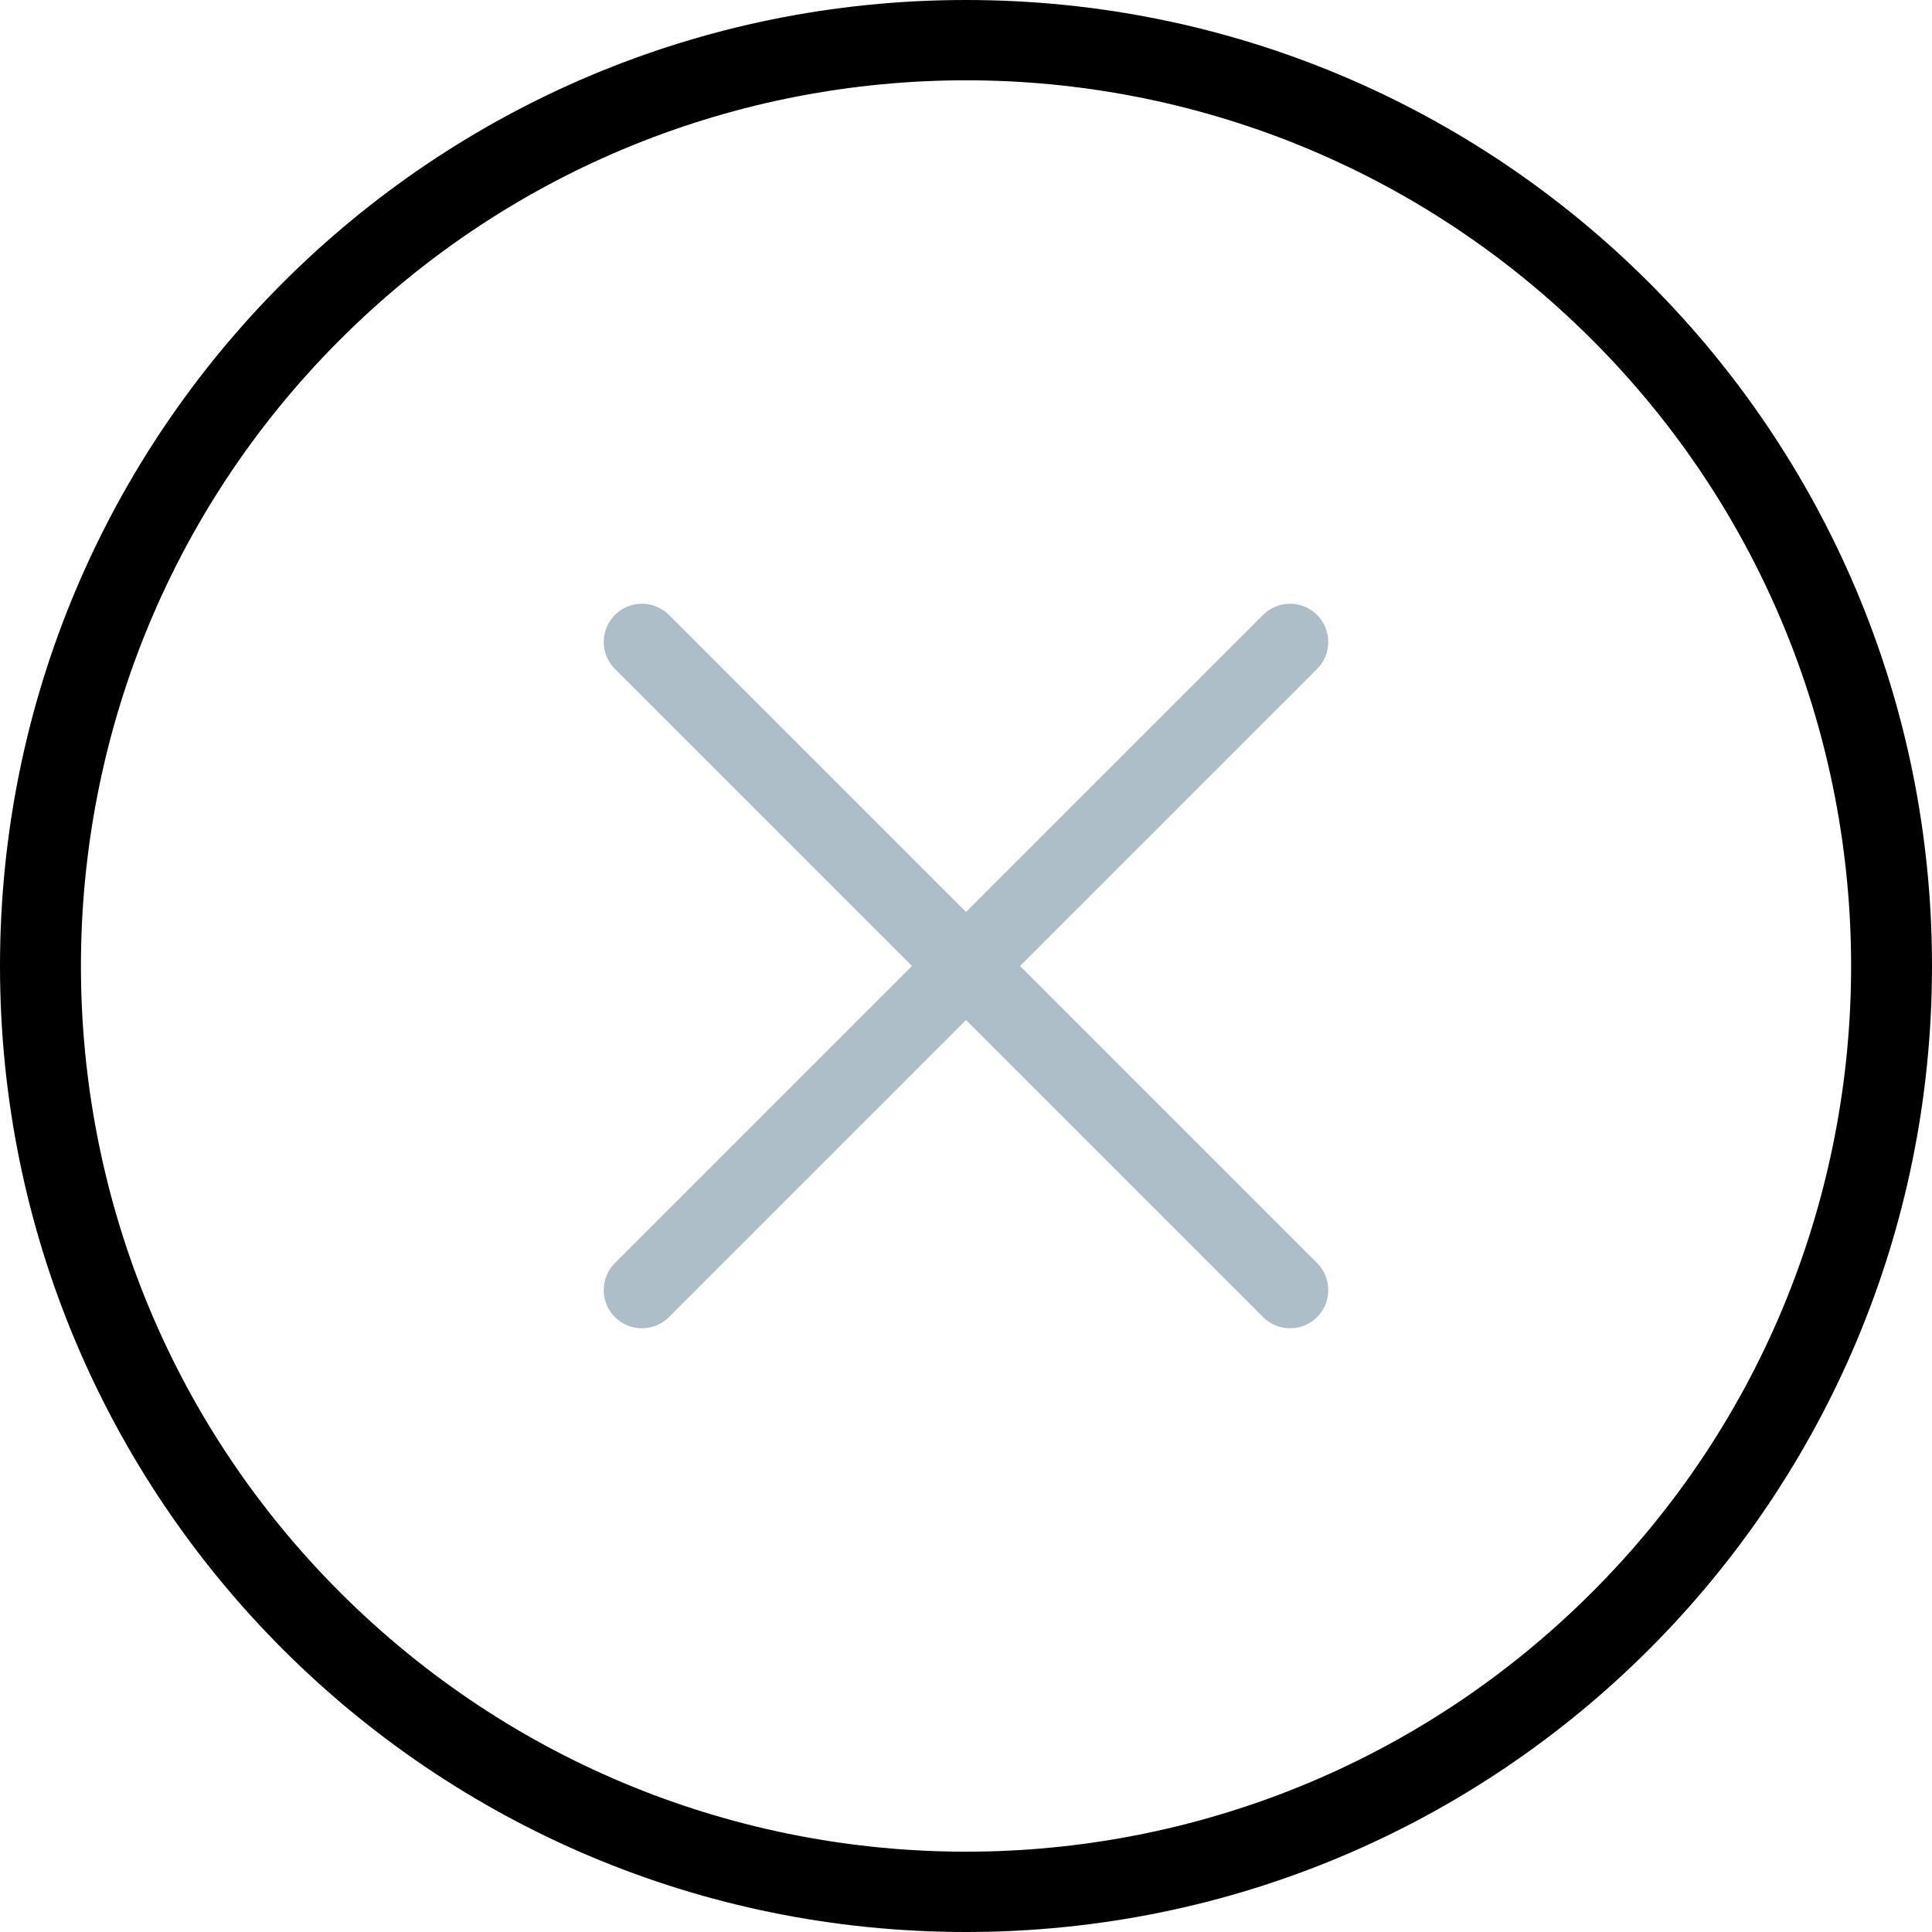
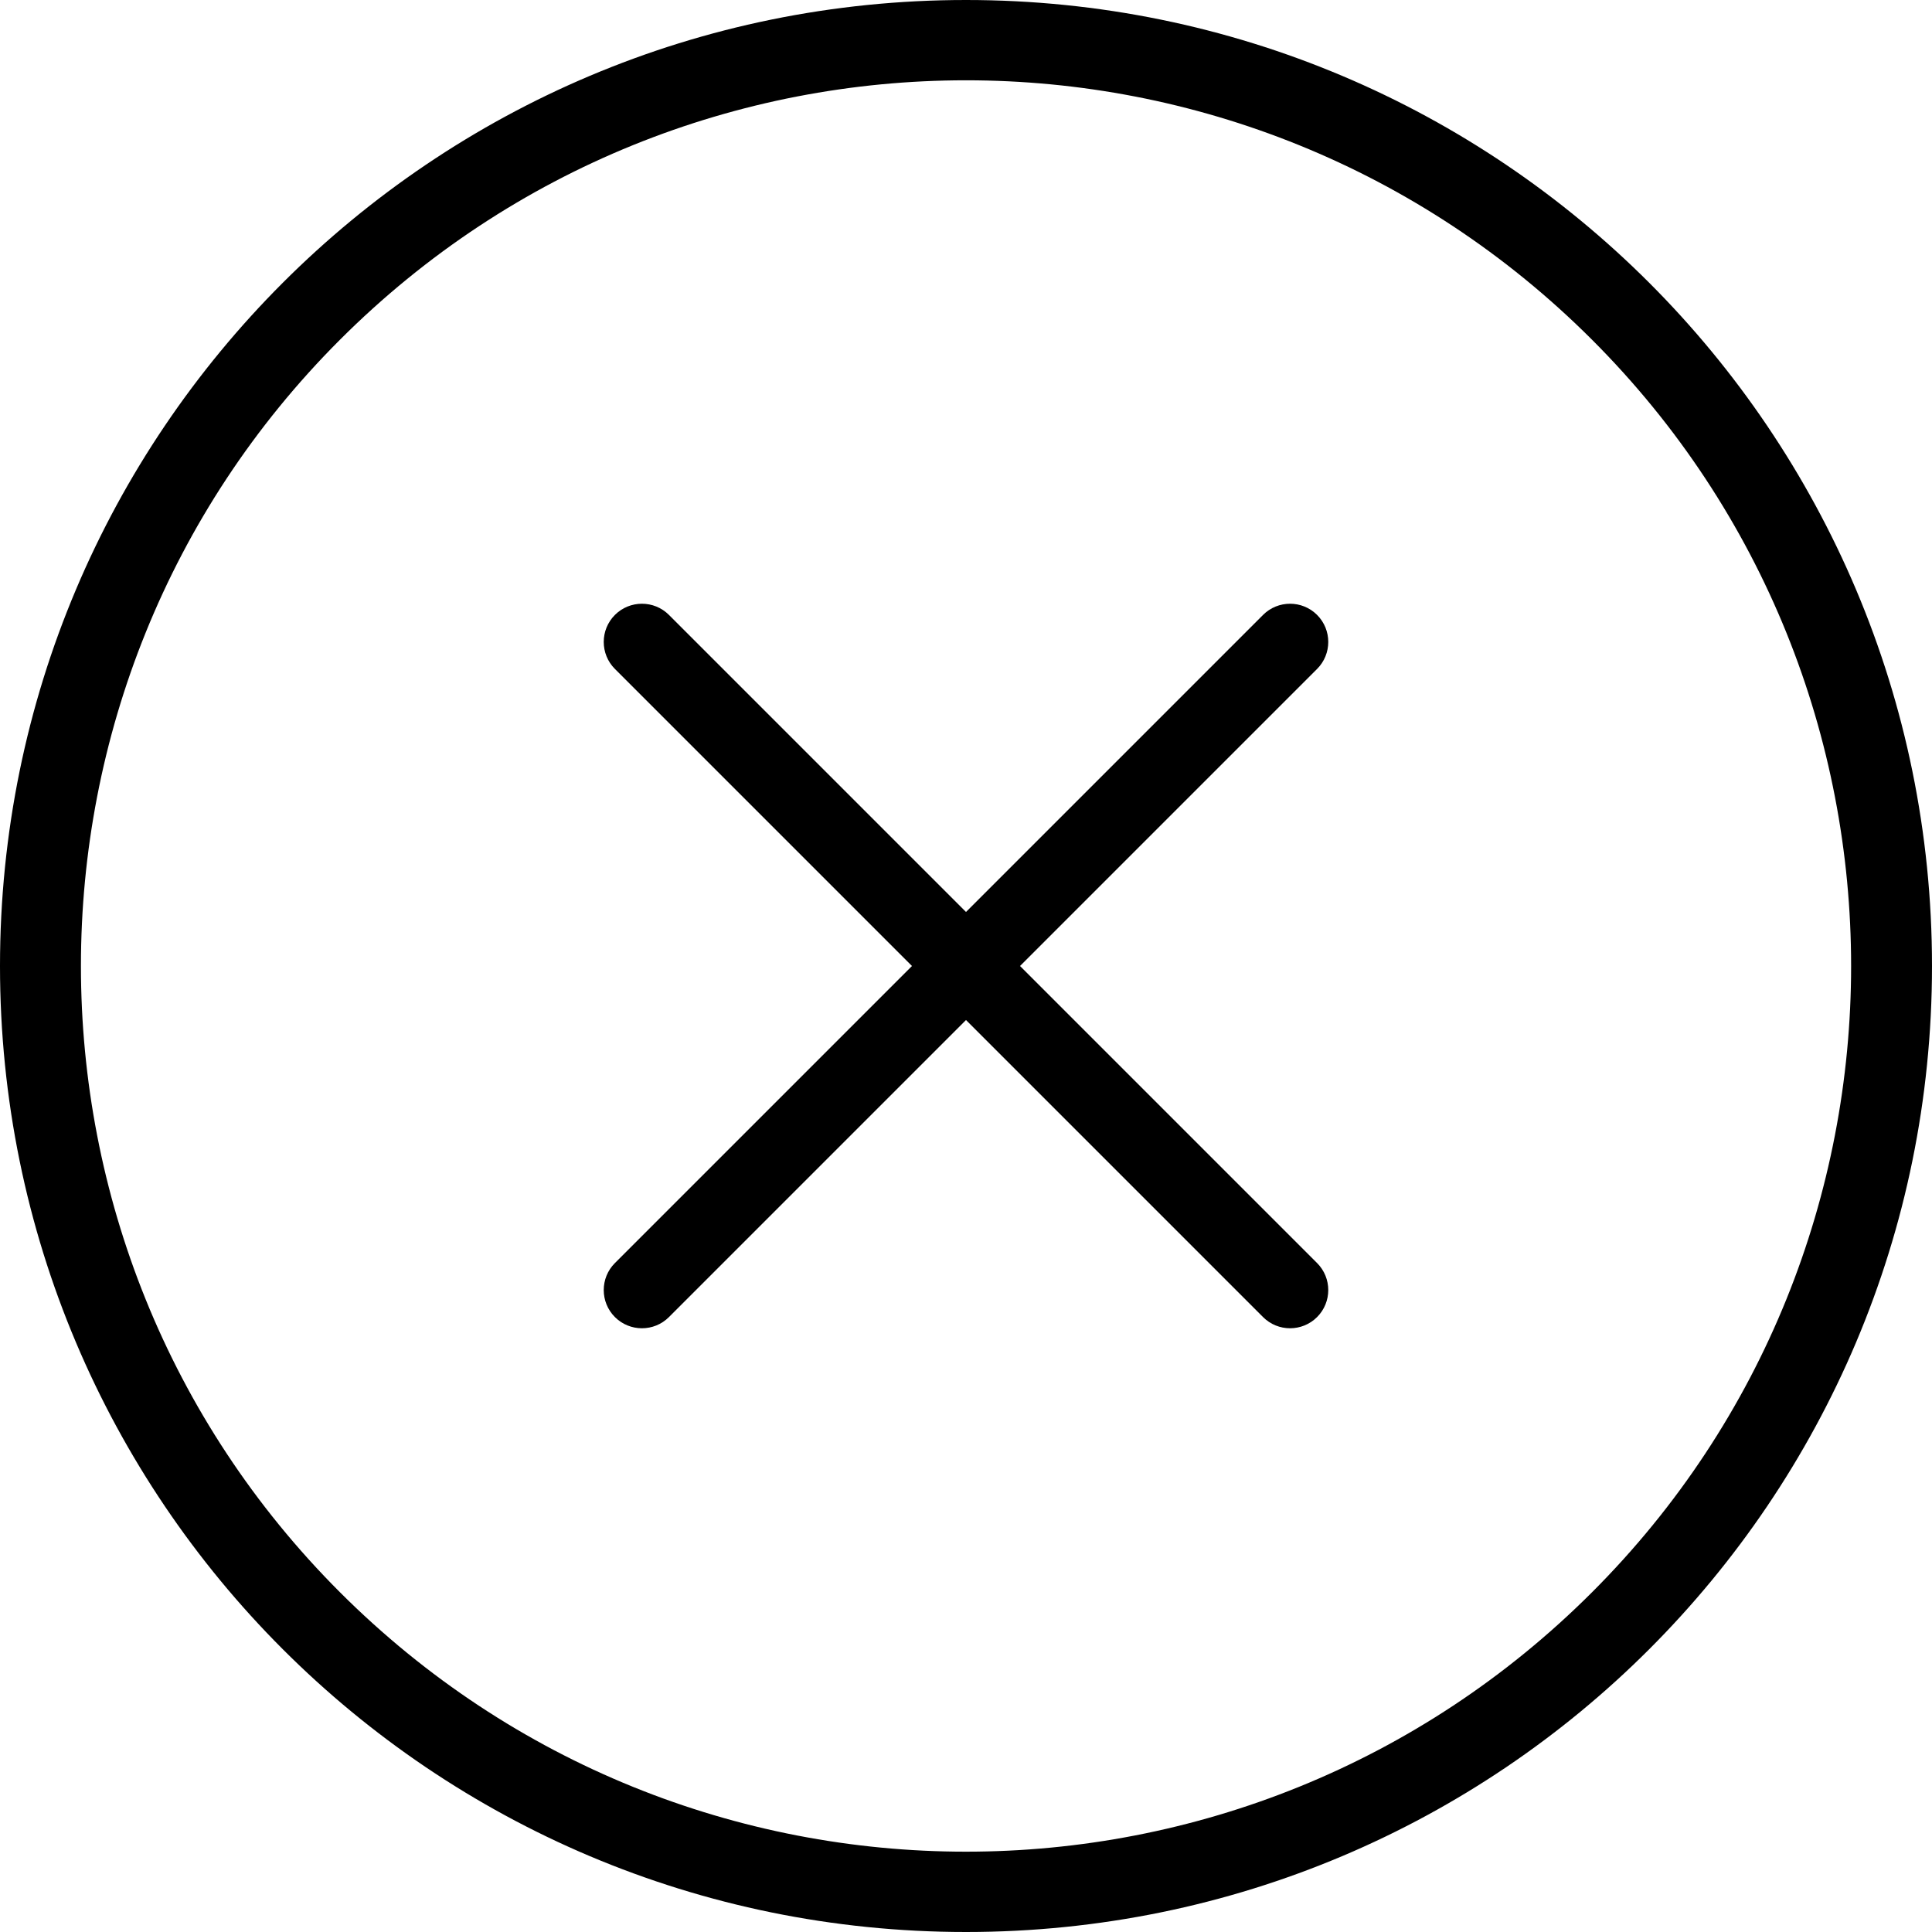
<svg xmlns="http://www.w3.org/2000/svg" width="32" height="32" viewBox="0 0 32 32" fill="none">
  <path fill-rule="evenodd" clip-rule="evenodd" d="M0 16C0 7.156 7.157 0 16 0C24.844 0 32 7.157 32 16C32 24.844 24.843 32 16 32C7.156 32 0 24.843 0 16ZM5.629 26.371C11.362 32.103 20.639 32.102 26.371 26.371C32.09 20.652 32.09 11.348 26.371 5.629C20.639 -0.103 11.361 -0.103 5.629 5.629C-0.089 11.348 -0.089 20.652 5.629 26.371Z" fill="black" />
-   <path d="M21.815 10.185C21.568 9.938 21.167 9.938 20.92 10.185L16 15.105L11.08 10.185C10.833 9.938 10.432 9.938 10.185 10.185C9.938 10.432 9.938 10.833 10.185 11.08L15.105 16L10.185 20.92C9.938 21.167 9.938 21.568 10.185 21.815C10.432 22.062 10.833 22.062 11.08 21.815L16 16.895L20.92 21.815C21.167 22.062 21.568 22.062 21.815 21.815C22.062 21.568 22.062 21.167 21.815 20.92L16.895 16L21.815 11.08C22.062 10.833 22.062 10.432 21.815 10.185Z" fill="#AEBEC9" />
+   <path d="M21.815 10.185C21.568 9.938 21.167 9.938 20.92 10.185L16 15.105L11.08 10.185C10.833 9.938 10.432 9.938 10.185 10.185C9.938 10.432 9.938 10.833 10.185 11.08L15.105 16L10.185 20.92C9.938 21.167 9.938 21.568 10.185 21.815C10.432 22.062 10.833 22.062 11.08 21.815L16 16.895L20.92 21.815C21.167 22.062 21.568 22.062 21.815 21.815C22.062 21.568 22.062 21.167 21.815 20.92L16.895 16L21.815 11.08C22.062 10.833 22.062 10.432 21.815 10.185Z" fill="black" />
</svg>
